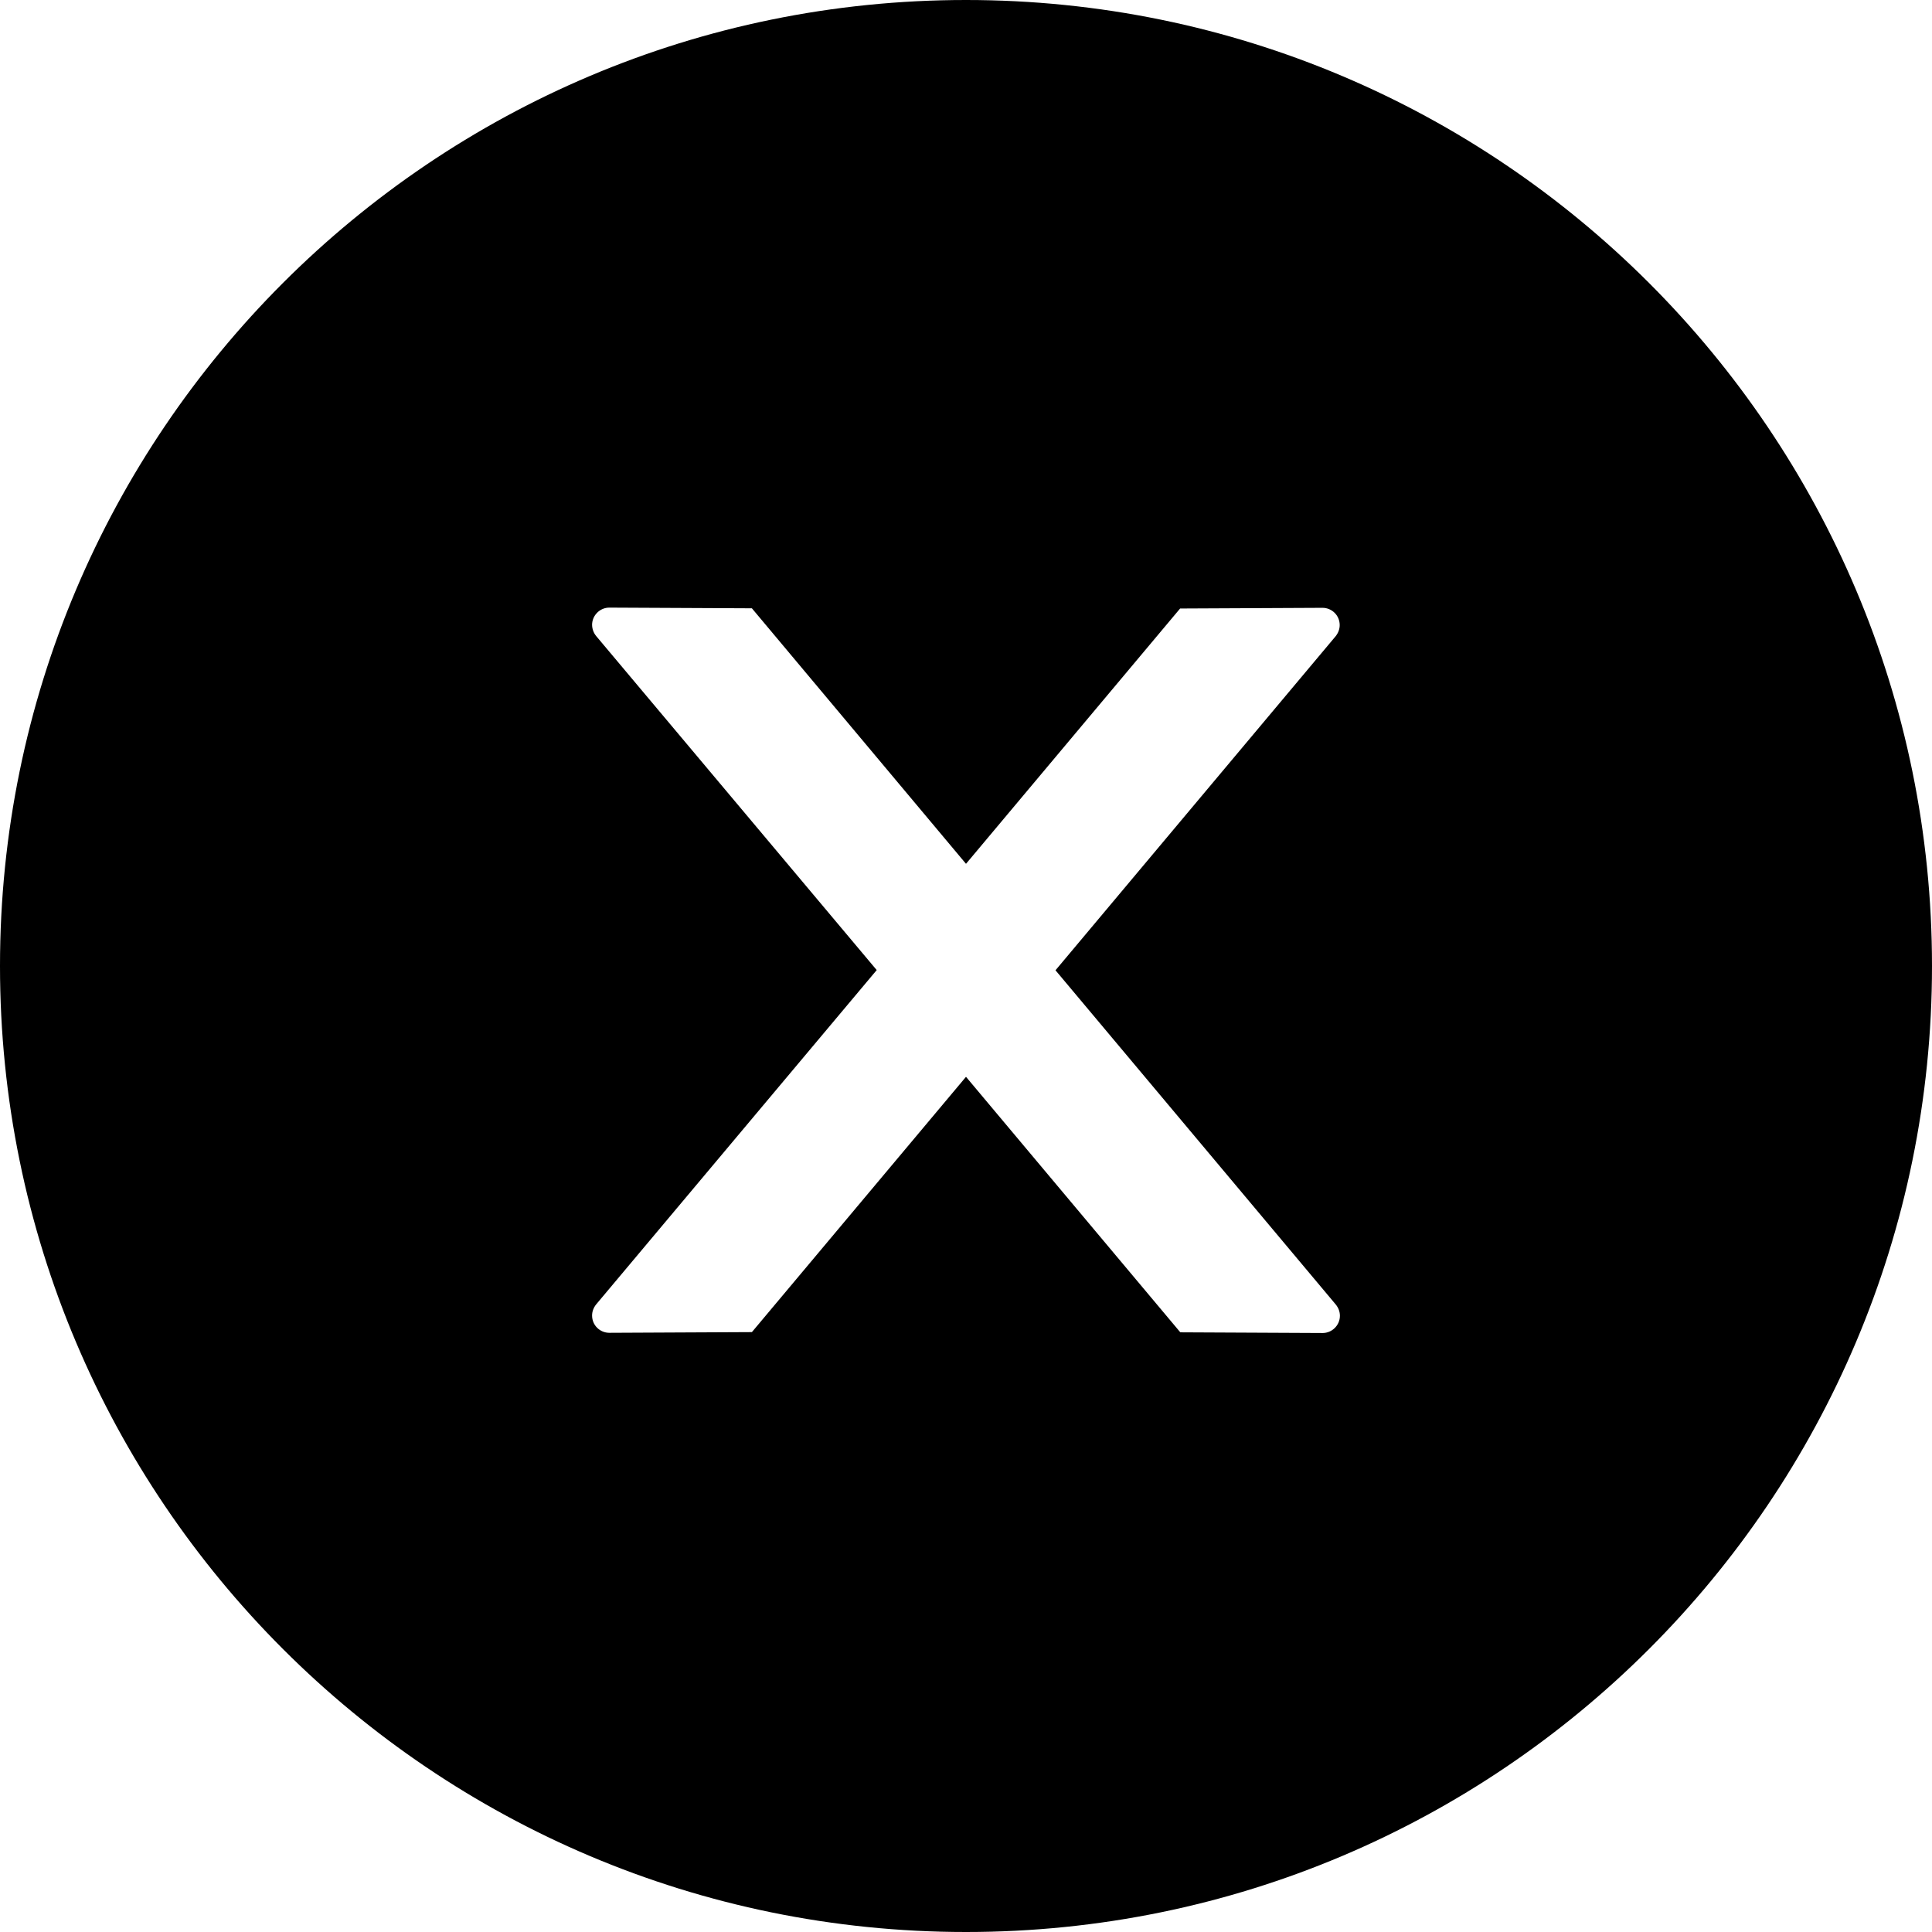
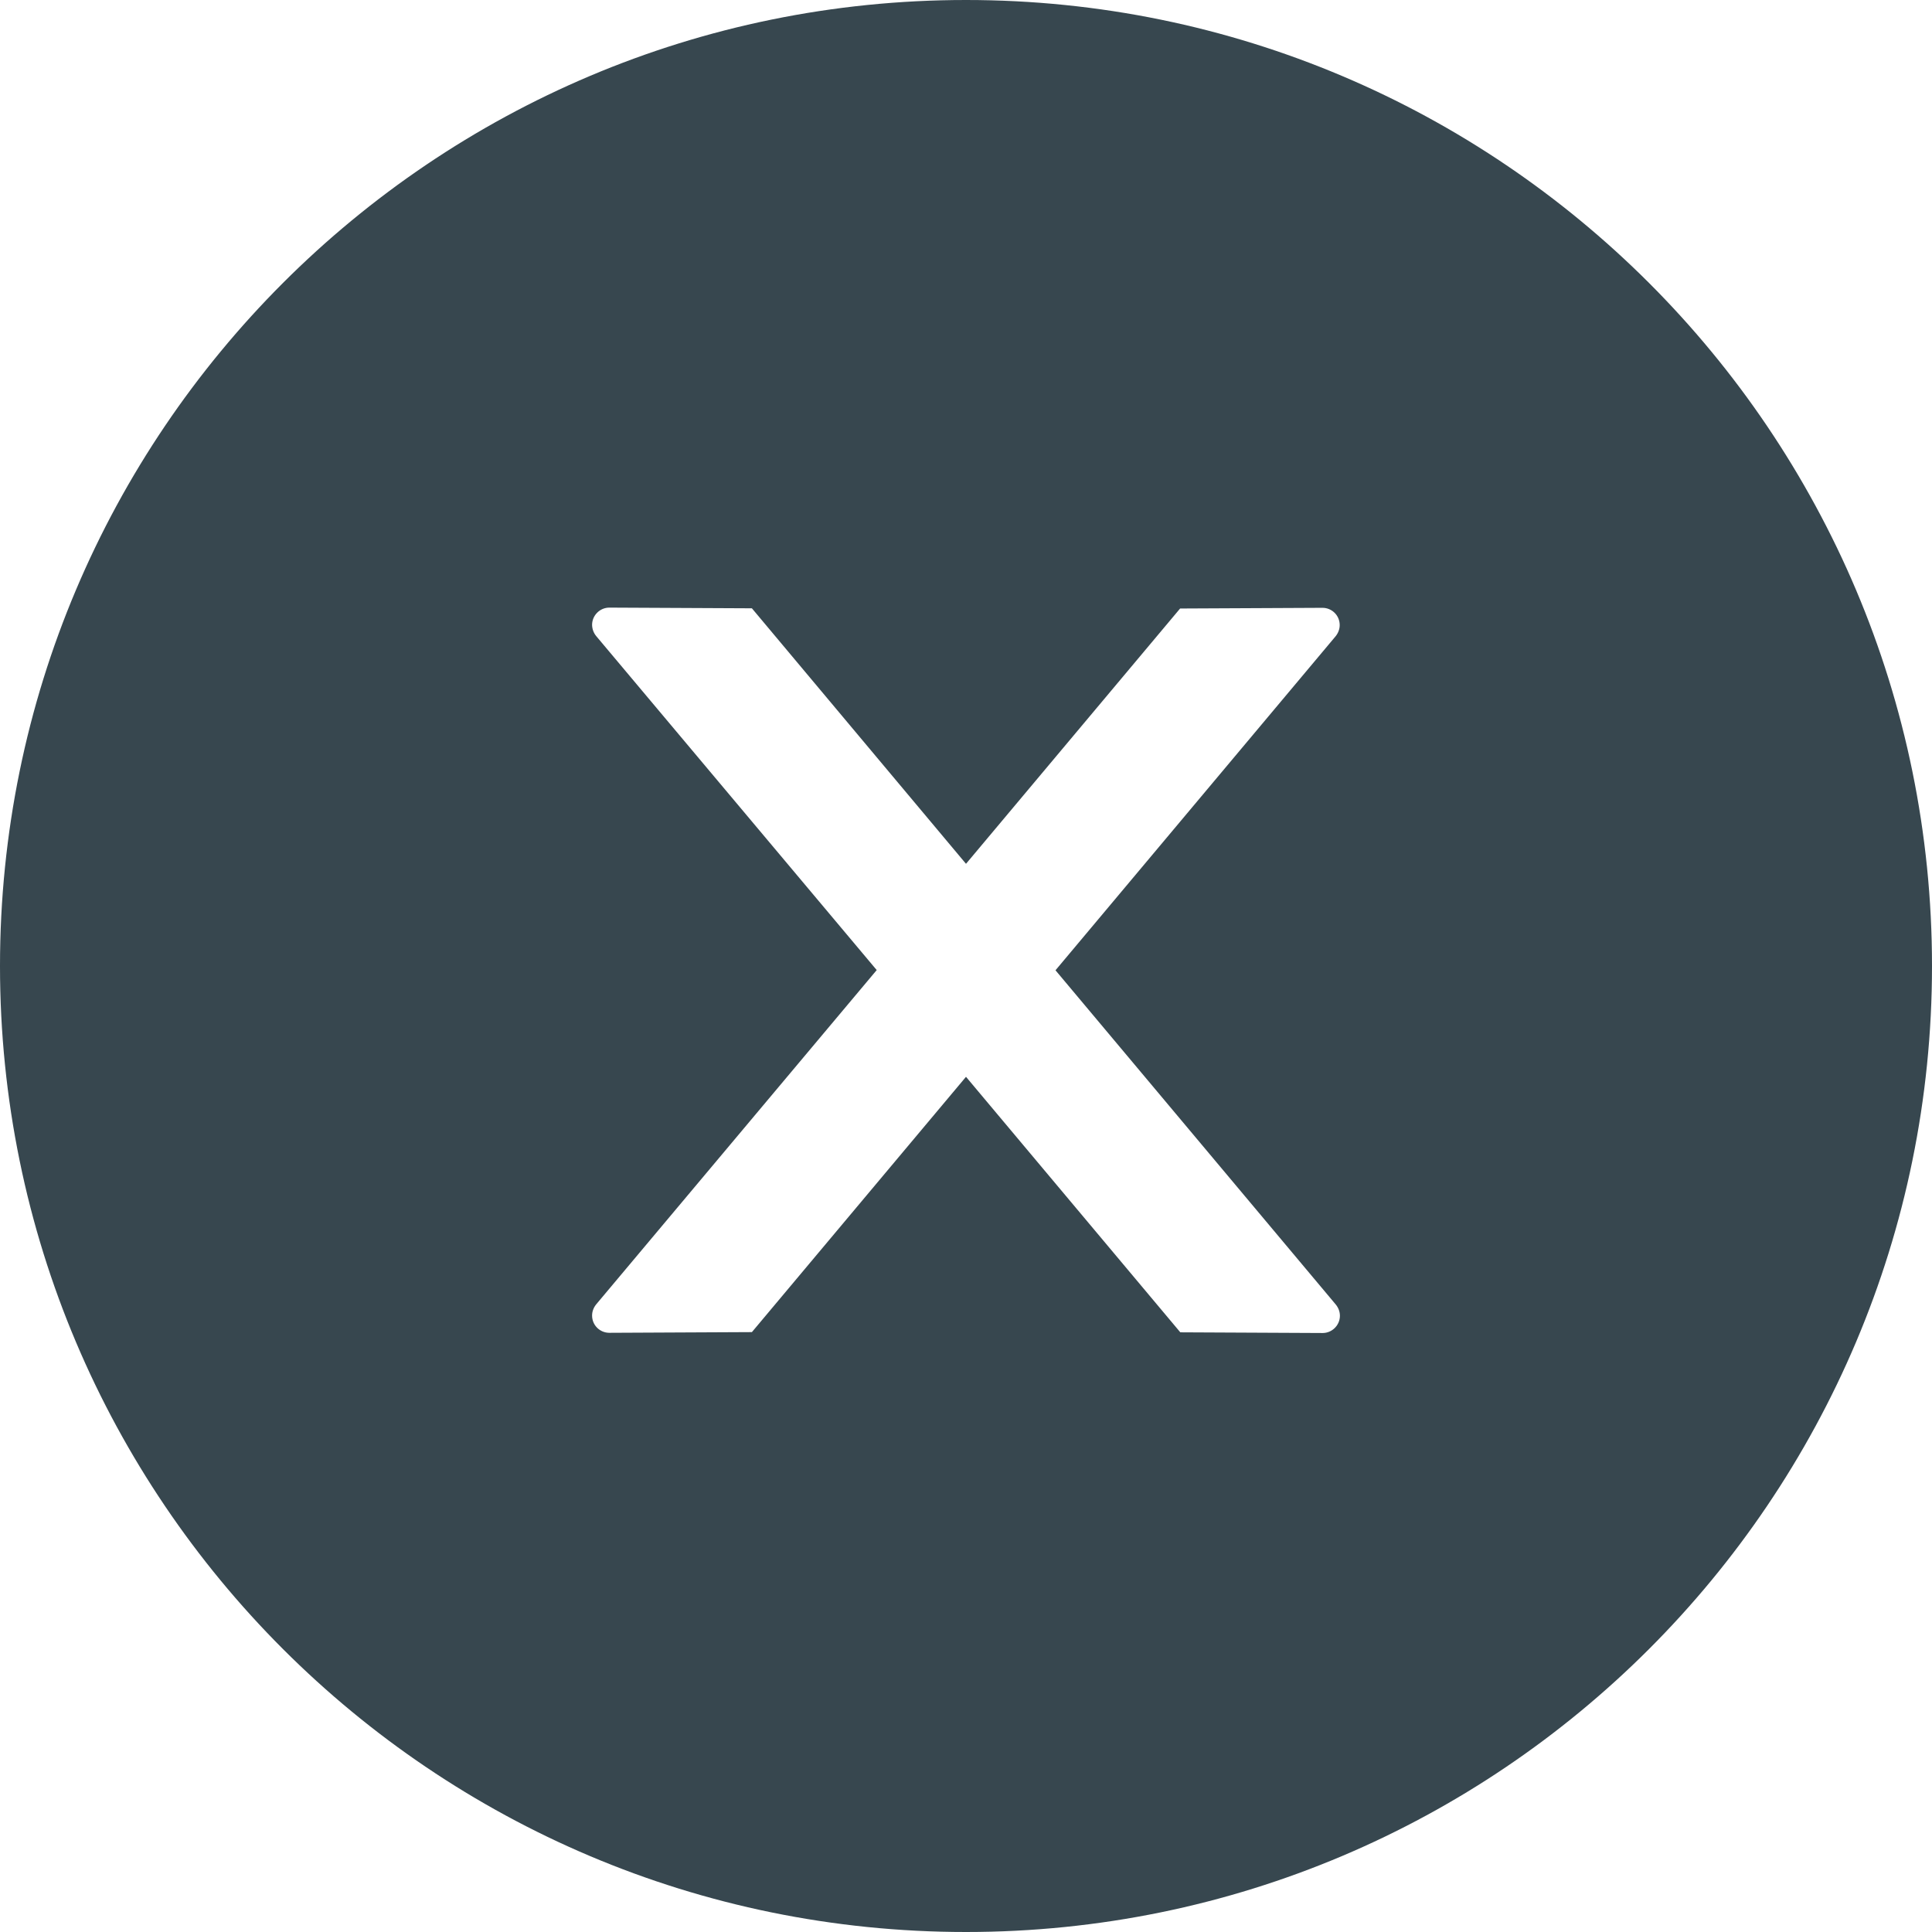
<svg xmlns="http://www.w3.org/2000/svg" width="28" height="28" viewBox="0 0 28 28" fill="none">
-   <path id="close-vector" d="M14 0C6.269 0 0 6.269 0 14C0 21.731 6.269 28 14 28C21.731 28 28 21.731 28 14C28 6.269 21.731 0 14 0ZM19.169 19.319L17.106 19.309L14 15.606L10.897 19.306L8.831 19.316C8.694 19.316 8.581 19.206 8.581 19.066C8.581 19.006 8.603 18.95 8.641 18.903L12.706 14.059L8.641 9.219C8.603 9.173 8.582 9.116 8.581 9.056C8.581 8.919 8.694 8.806 8.831 8.806L10.897 8.816L14 12.519L17.103 8.819L19.166 8.809C19.303 8.809 19.416 8.919 19.416 9.059C19.416 9.119 19.394 9.175 19.356 9.222L15.297 14.062L19.359 18.906C19.397 18.953 19.419 19.009 19.419 19.069C19.419 19.206 19.306 19.319 19.169 19.319Z" fill="black" />
+   <path id="close-vector" d="M14 0C6.269 0 0 6.269 0 14C0 21.731 6.269 28 14 28C21.731 28 28 21.731 28 14C28 6.269 21.731 0 14 0ZM19.169 19.319L17.106 19.309L14 15.606L10.897 19.306L8.831 19.316C8.694 19.316 8.581 19.206 8.581 19.066C8.581 19.006 8.603 18.95 8.641 18.903L12.706 14.059L8.641 9.219C8.603 9.173 8.582 9.116 8.581 9.056C8.581 8.919 8.694 8.806 8.831 8.806L10.897 8.816L14 12.519L17.103 8.819L19.166 8.809C19.303 8.809 19.416 8.919 19.416 9.059C19.416 9.119 19.394 9.175 19.356 9.222L15.297 14.062L19.359 18.906C19.397 18.953 19.419 19.009 19.419 19.069C19.419 19.206 19.306 19.319 19.169 19.319Z" fill="#37474F" />
</svg>
